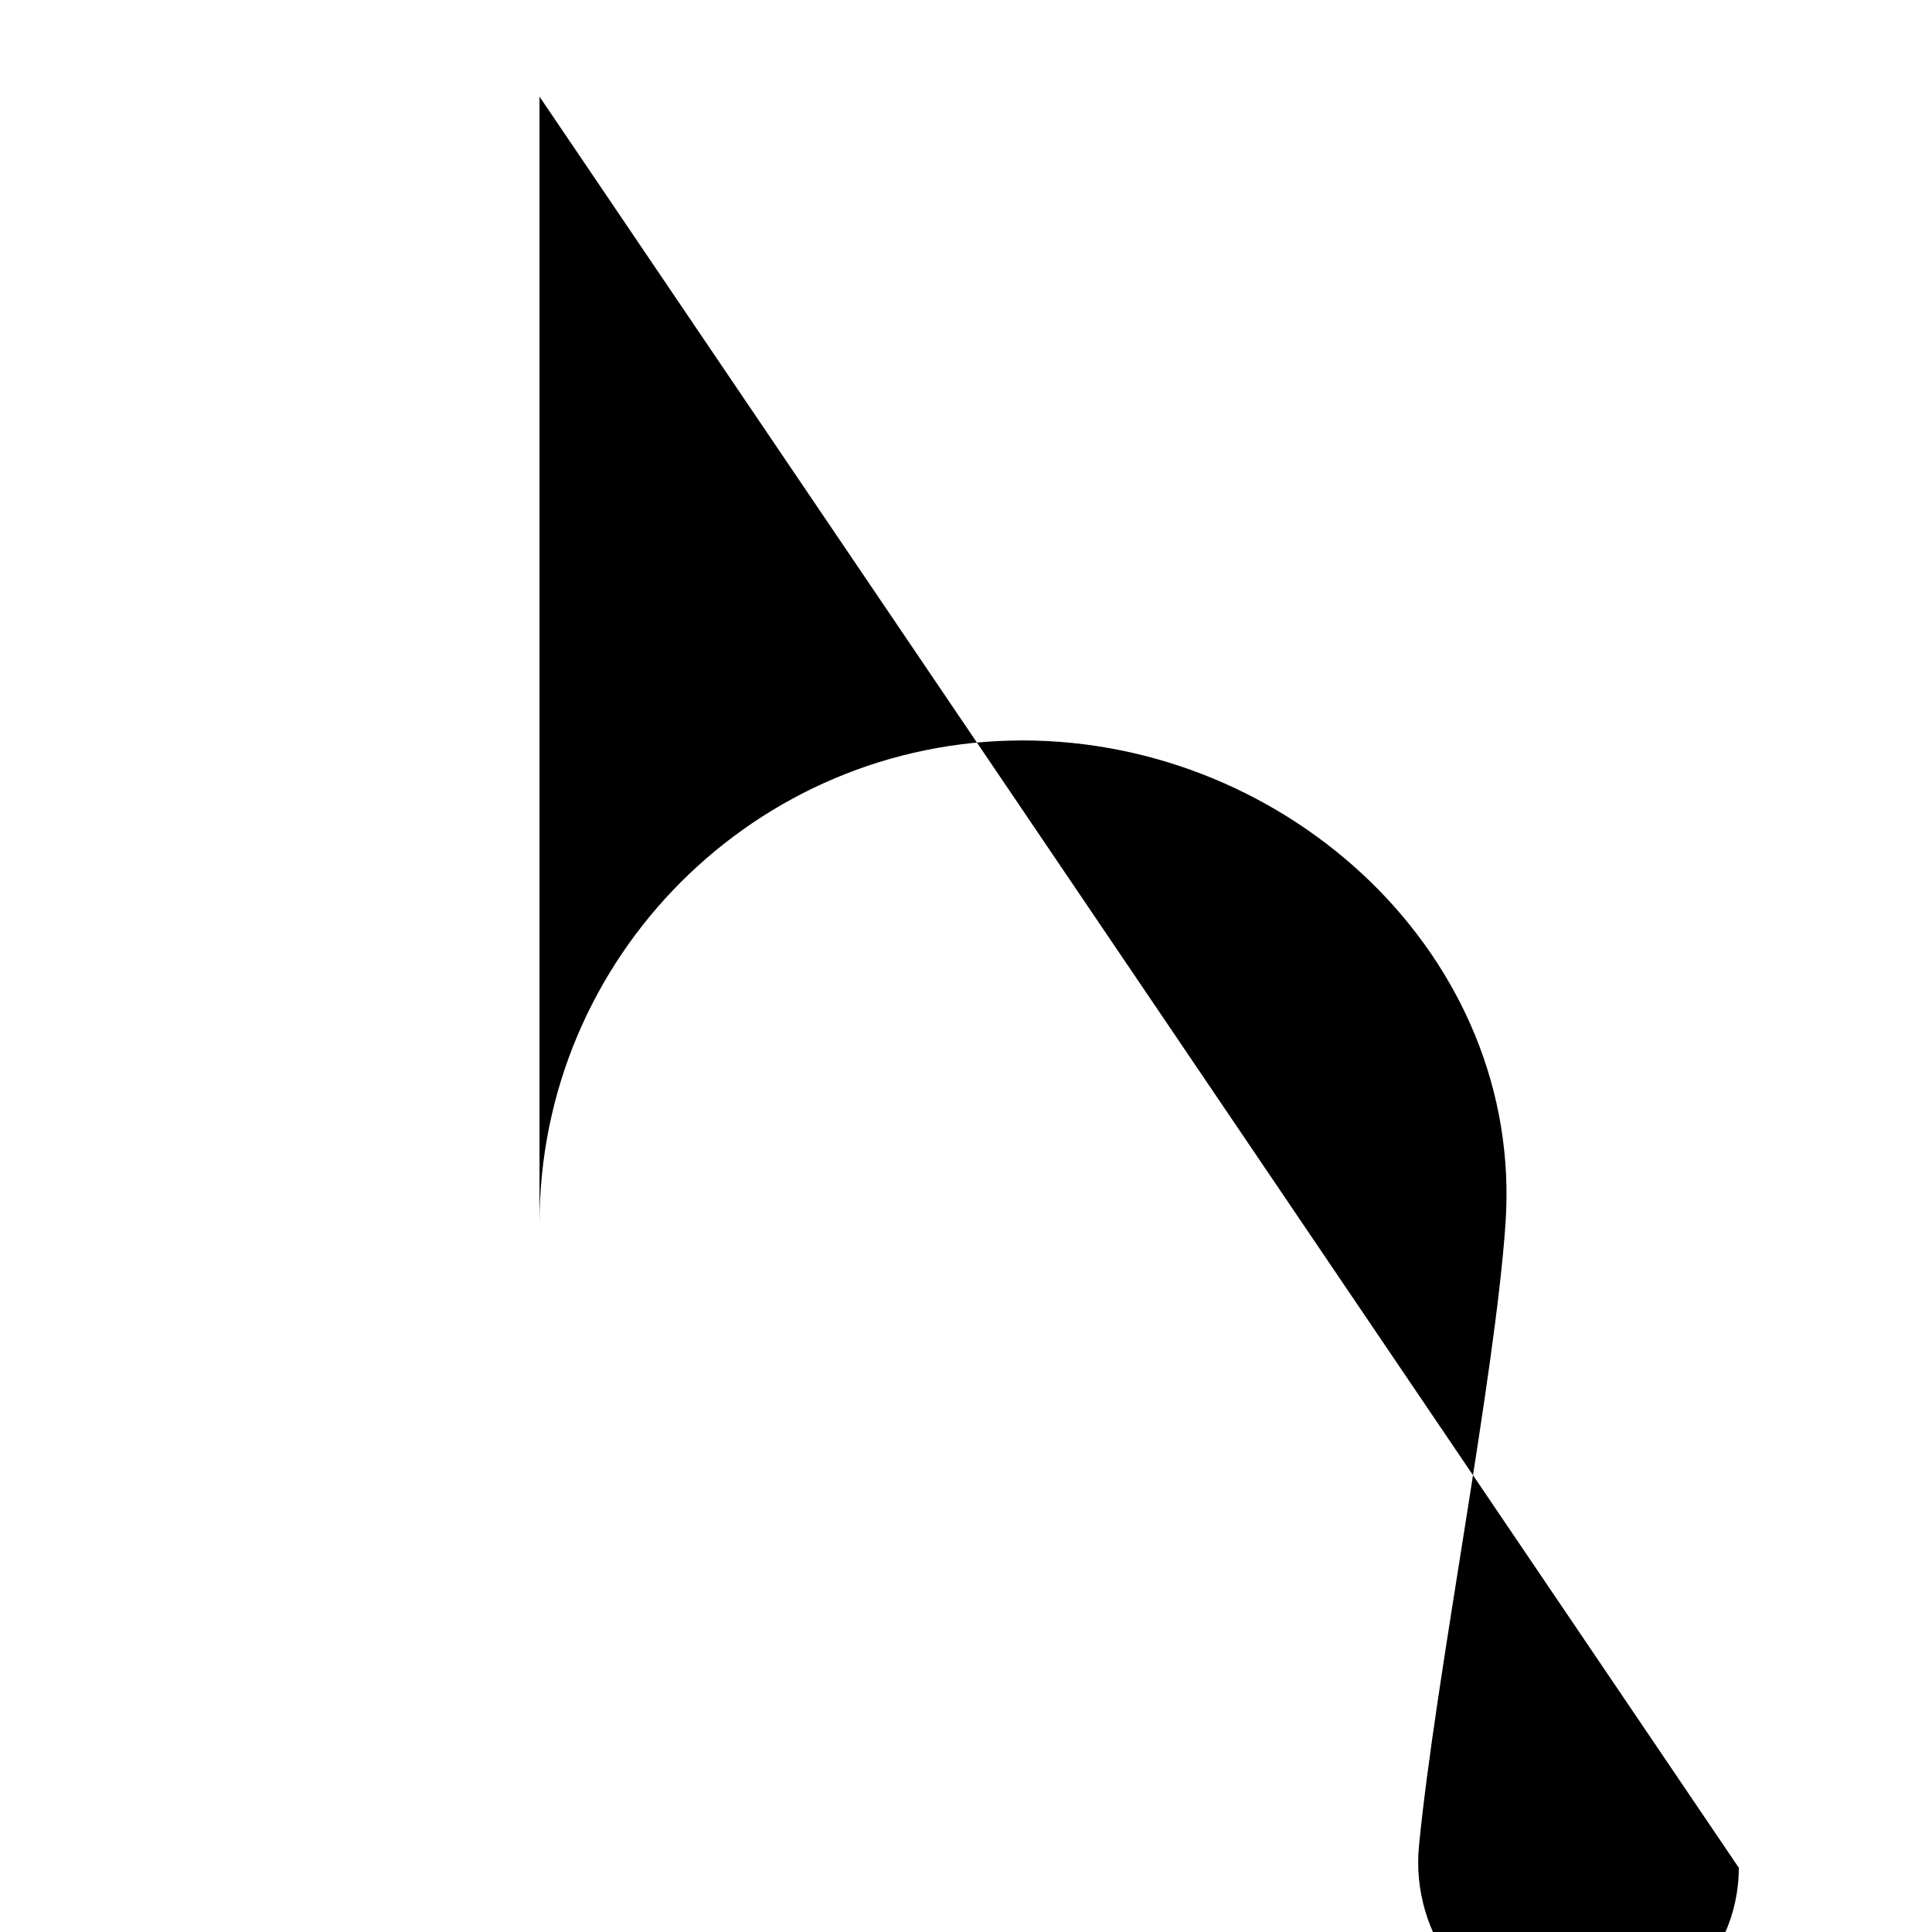
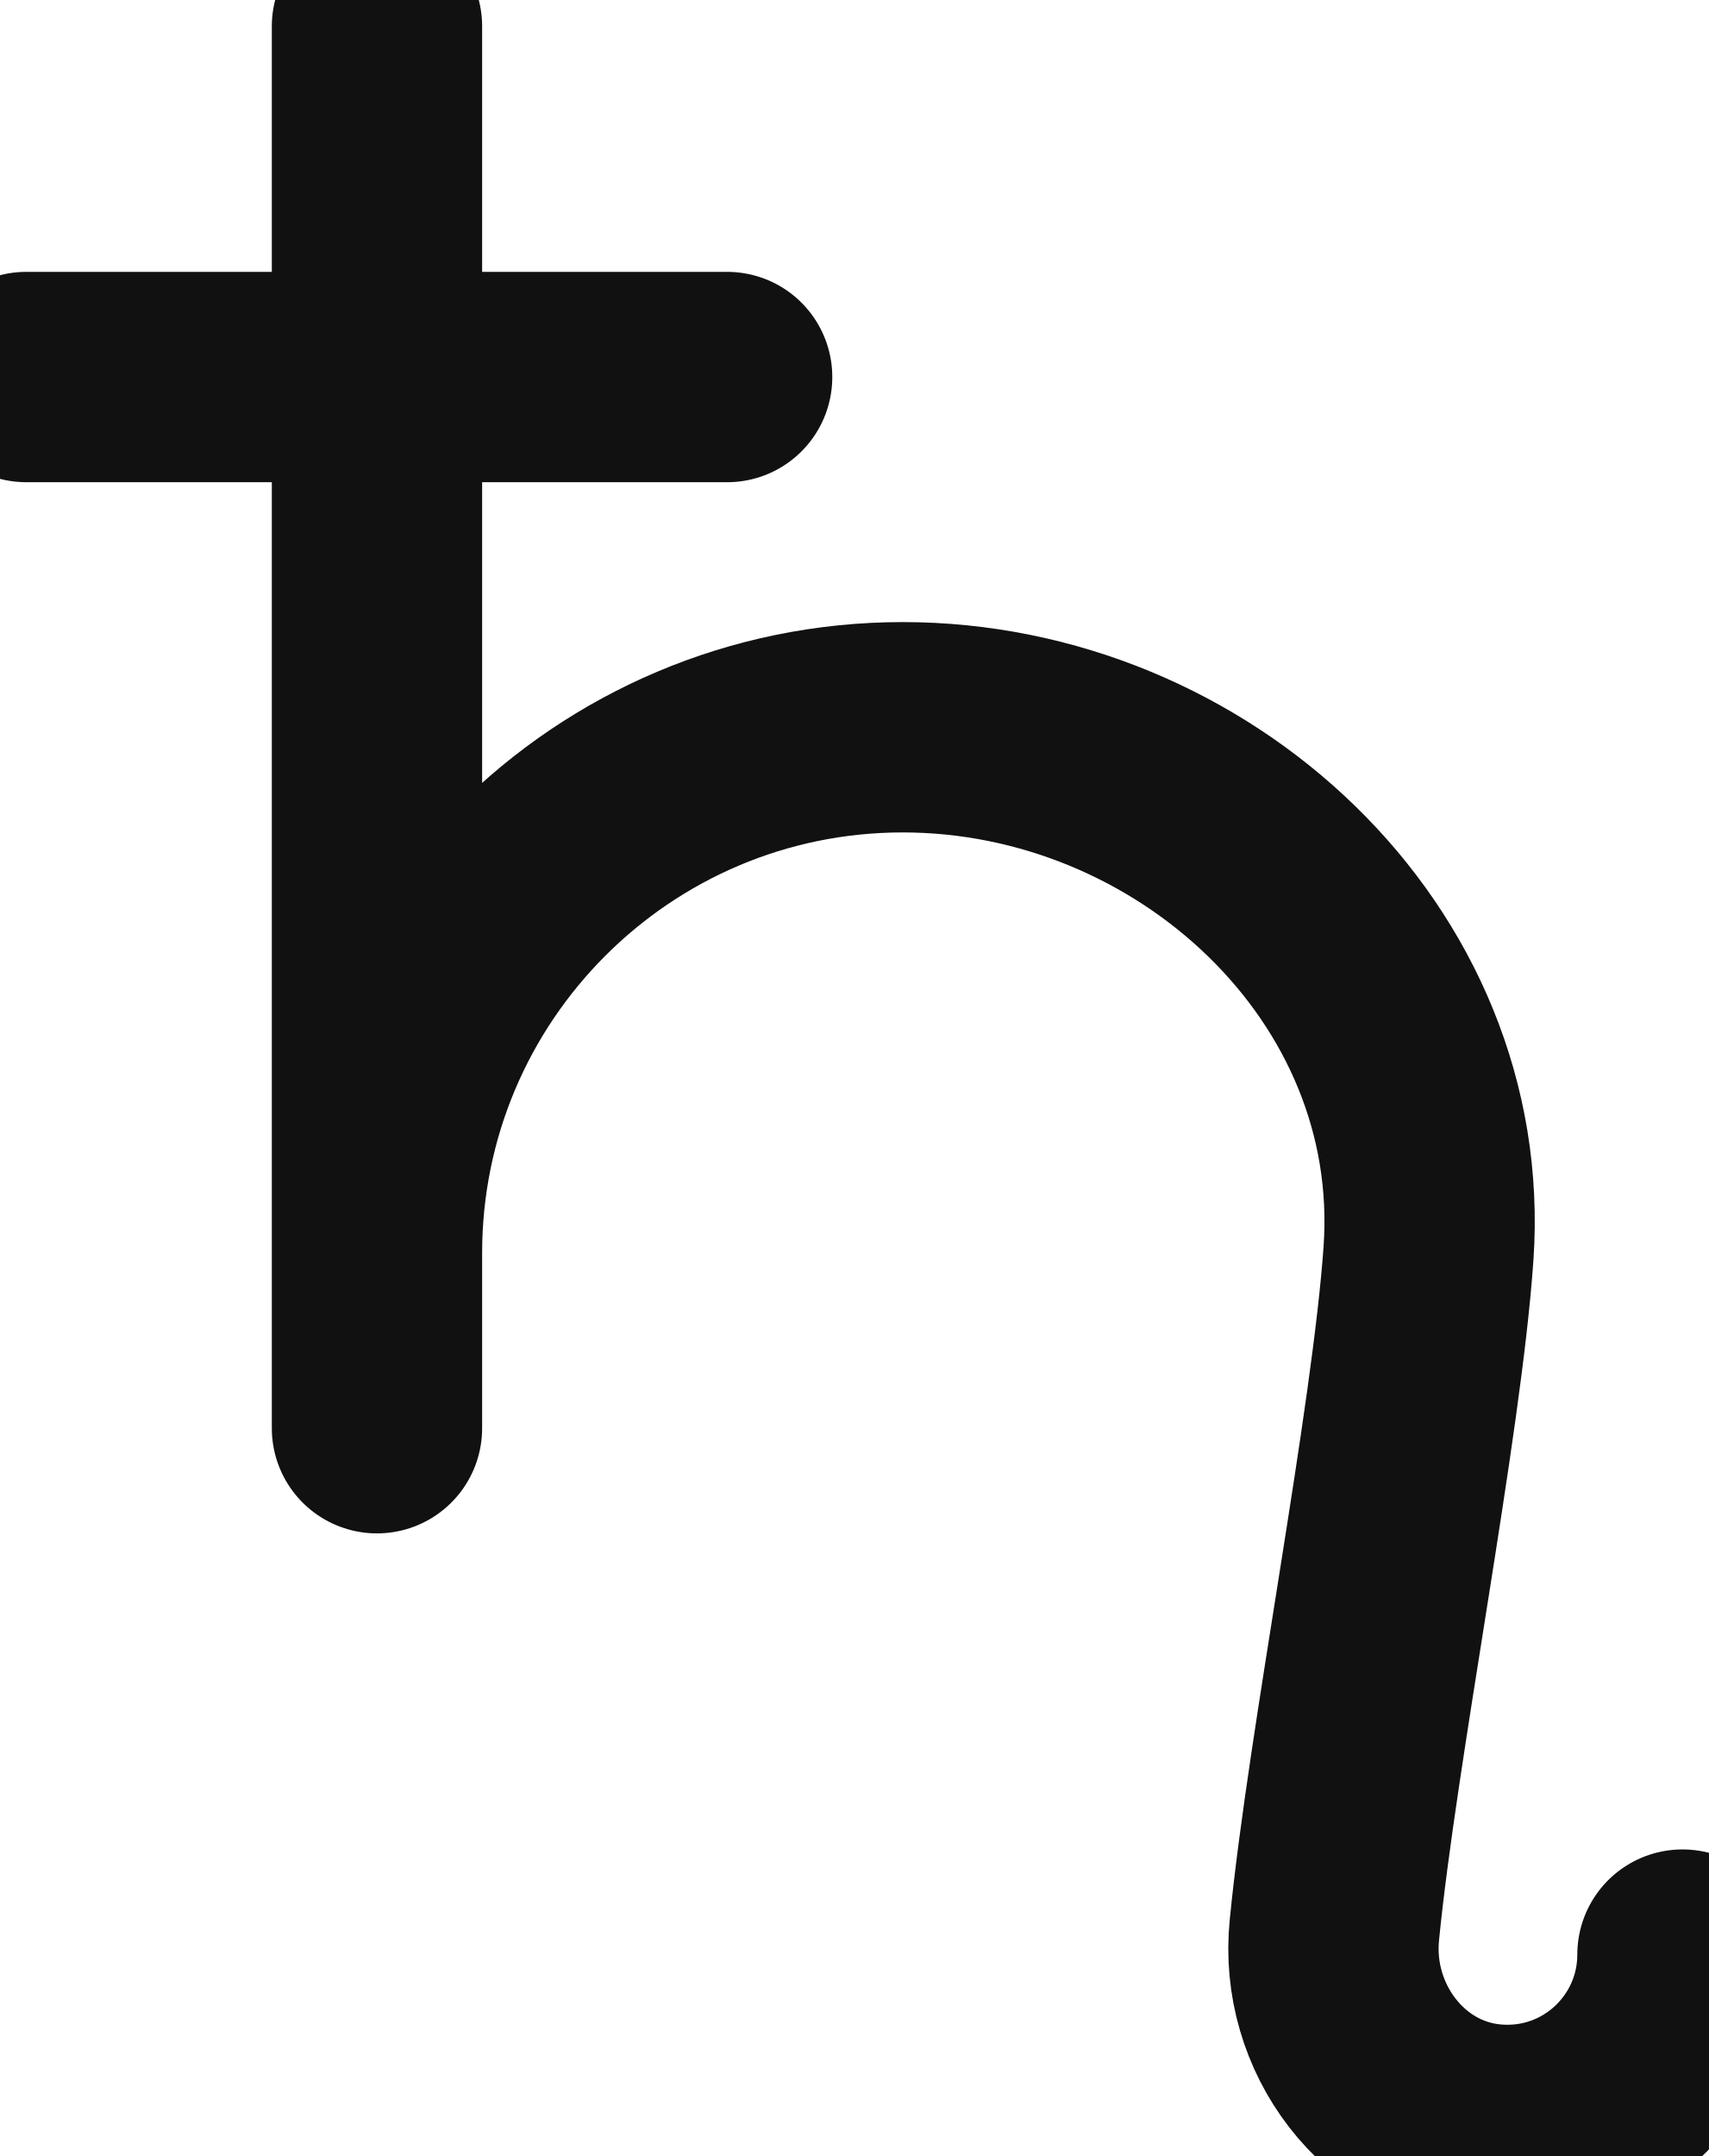
- <svg xmlns="http://www.w3.org/2000/svg" id="Capa_2" data-name="Capa 2" viewBox="0 0 40 40">
+ <svg xmlns="http://www.w3.org/2000/svg" id="Capa_2" data-name="Capa 2" viewBox="0 0 32.5 41">
+   <defs>
+     <style>
+       .cls-1 {
+         fill: none;
+         stroke: #111;
+         stroke-width: 4px;
+         stroke-linecap: round;
+         stroke-linejoin: round;
+       }
+     </style>
+   </defs>
  <g id="iconos">
-     <g id="saturno" transform="translate(4, 1.5)">
+     <g id="saturno">
      <line class="cls-1" x1=".5" y1="7.17" x2="13.83" y2="7.17" />
      <path class="cls-1" d="m32,37.17c0,1.94-1.66,3.5-3.64,3.32-1.86-.17-3.17-1.93-2.98-3.79.34-3.47,1.57-9.66,1.79-12.87.38-5.51-4.48-10-10-10s-10,4.48-10,10v3.33V.5" />
    </g>
  </g>
</svg>
